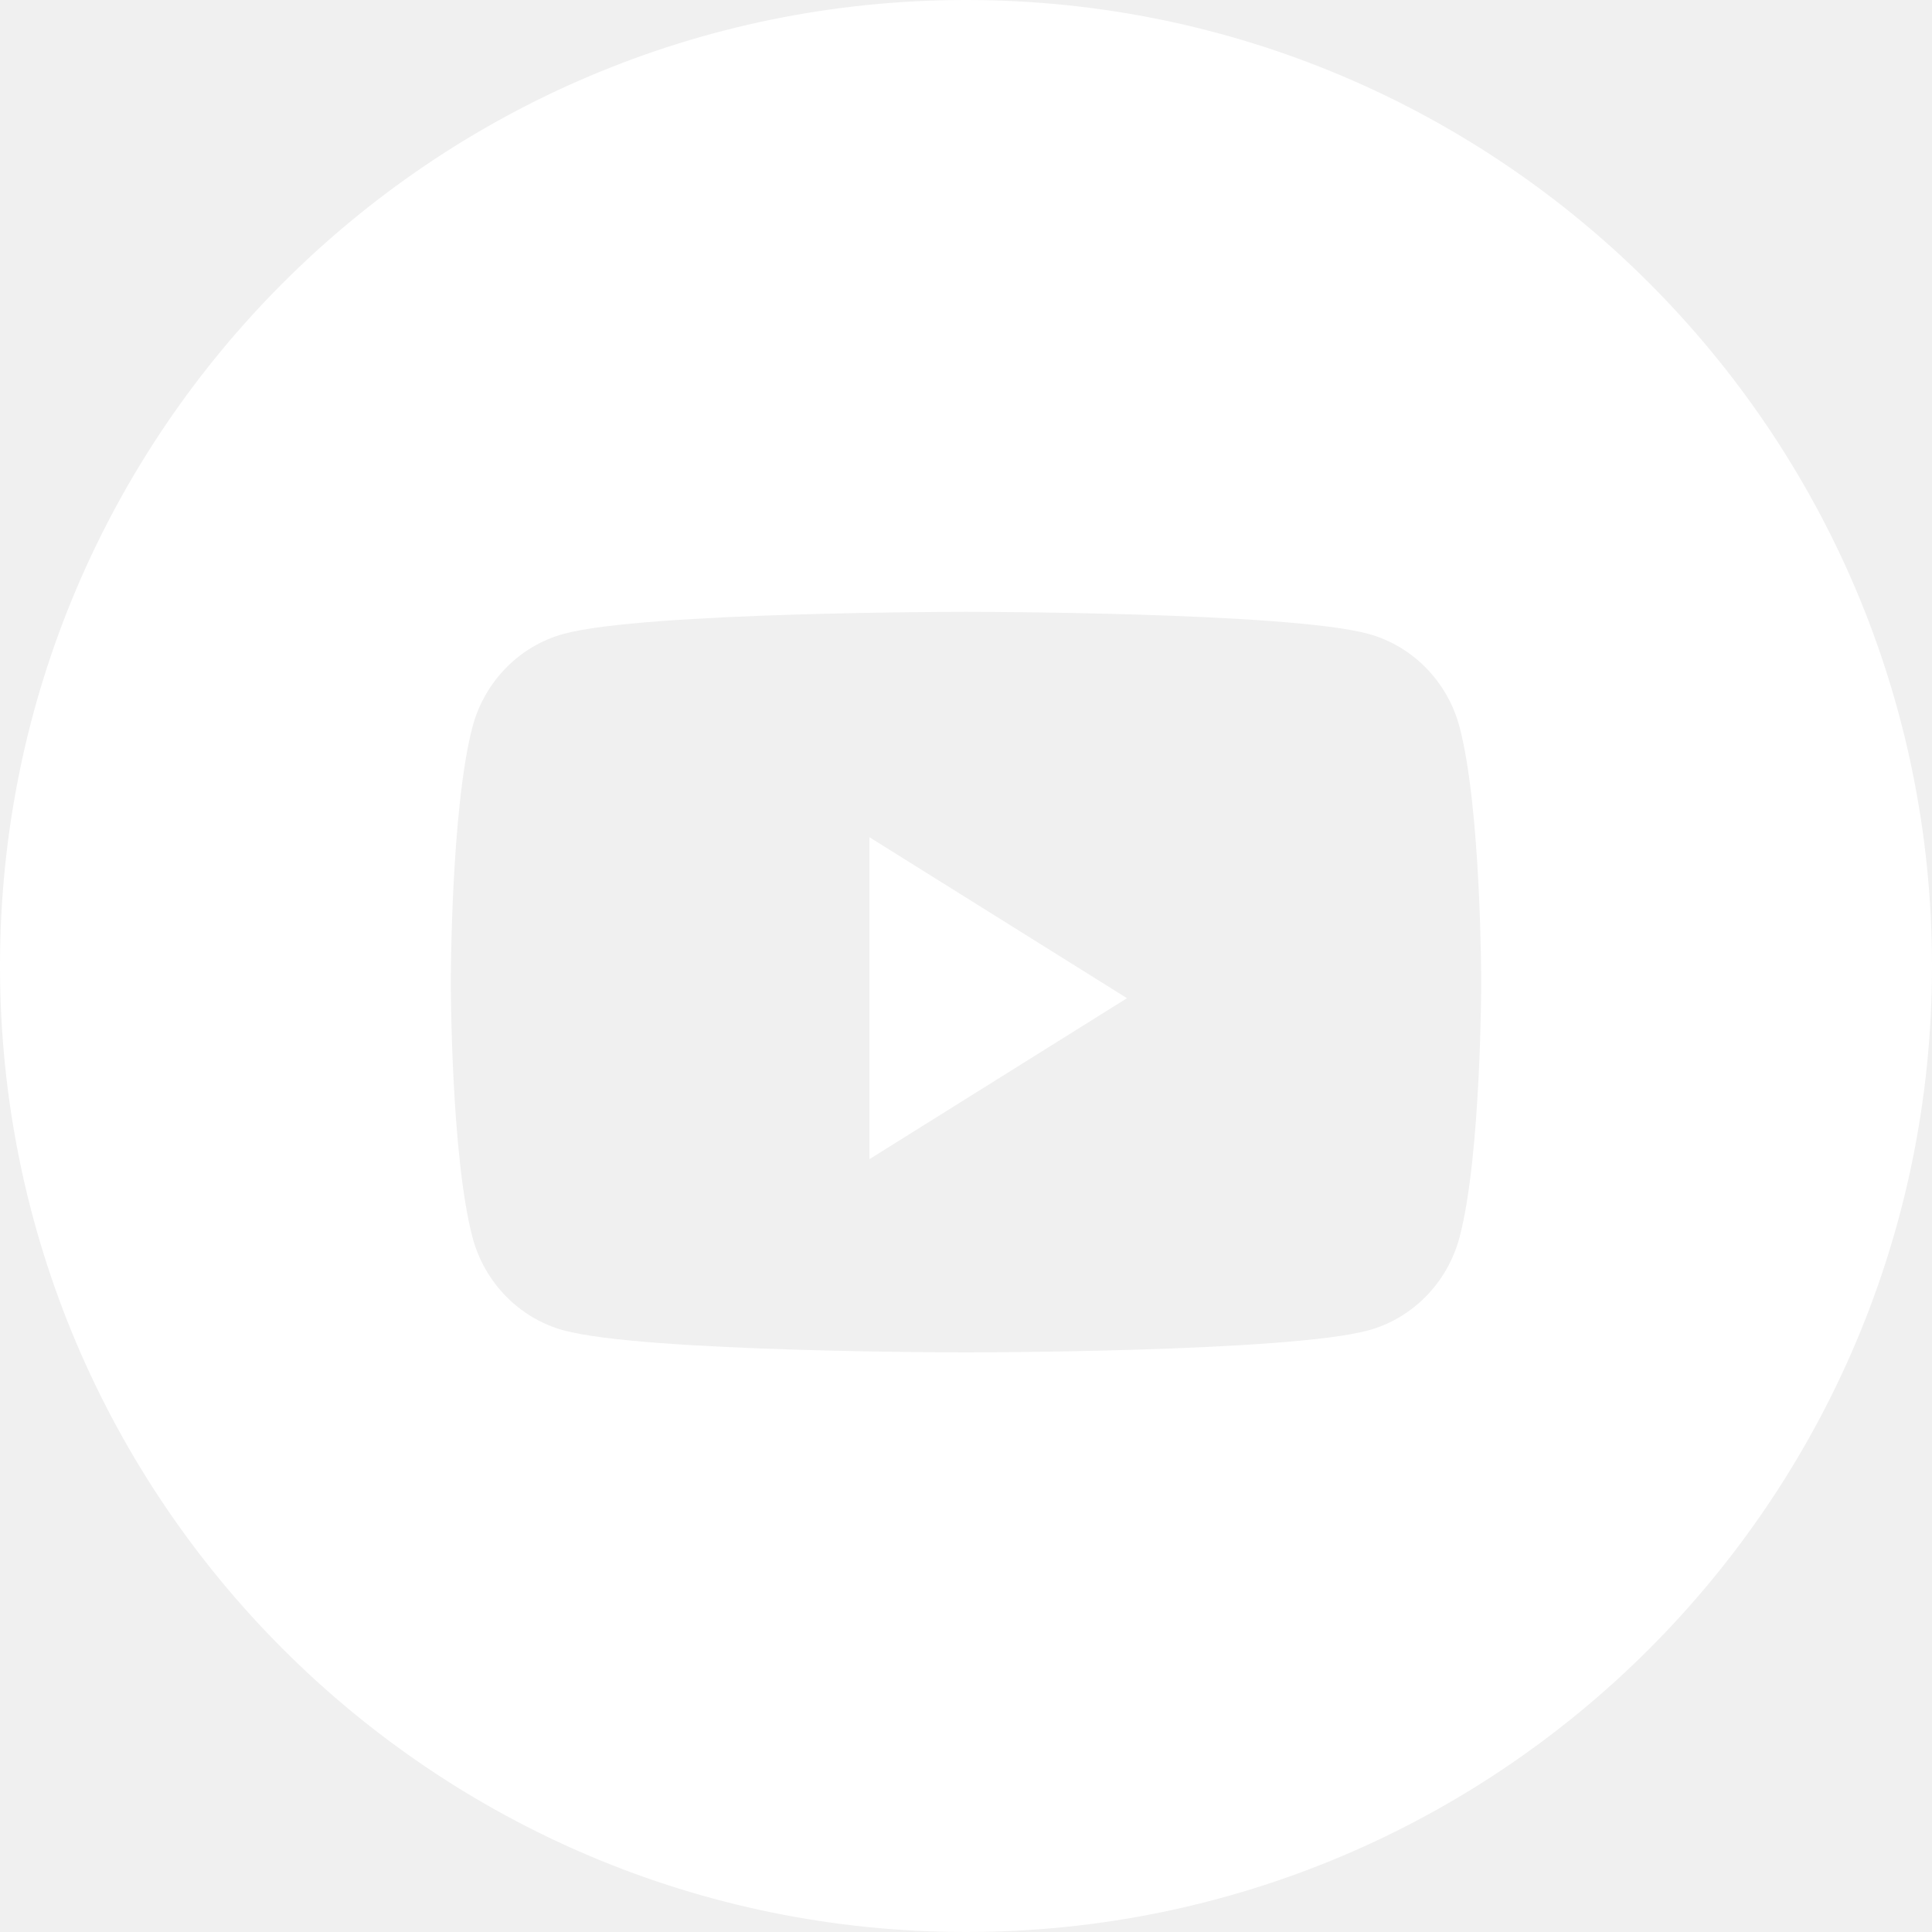
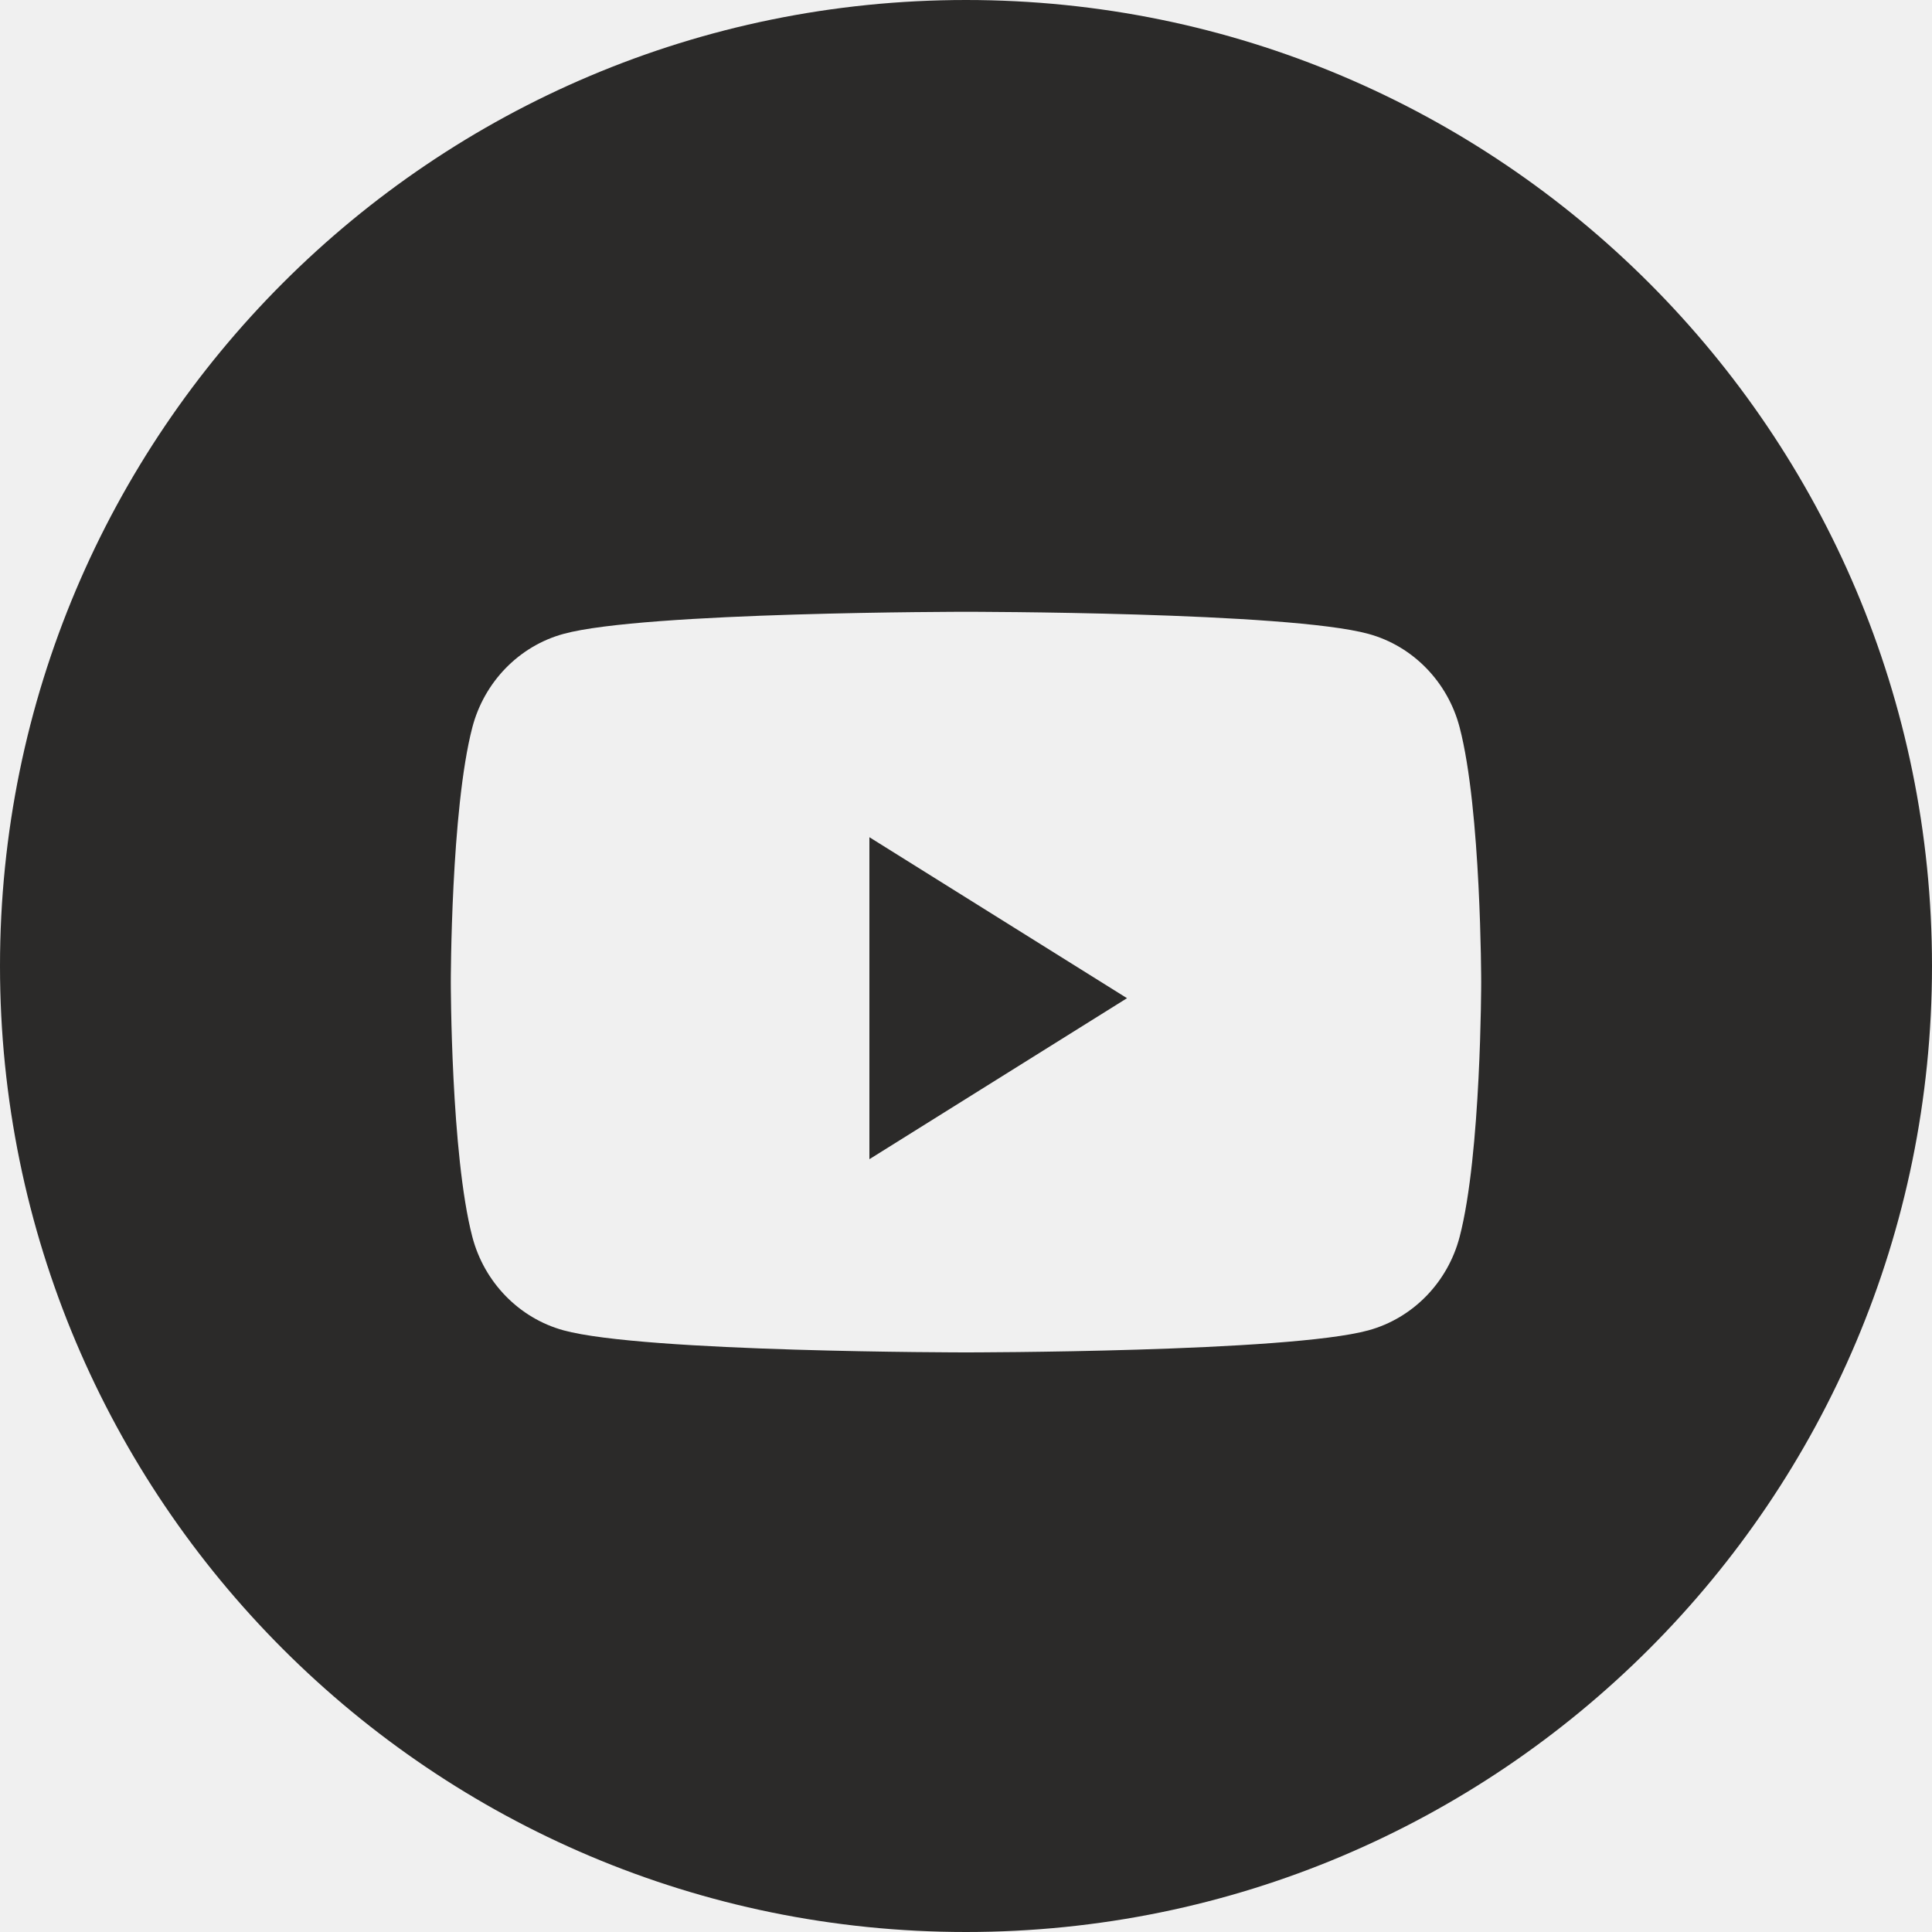
<svg xmlns="http://www.w3.org/2000/svg" width="62" height="62" viewBox="0 0 62 62" fill="none">
-   <path fill-rule="evenodd" clip-rule="evenodd" d="M31 0C13.879 0 0 13.879 0 31C0 48.121 13.879 62 31 62C48.121 62 62 48.121 62 31C62 13.879 48.121 0 31 0ZM43.919 20.343C45.342 20.734 46.462 21.884 46.843 23.345C47.534 25.992 47.534 31.517 47.534 31.517C47.534 31.517 47.534 37.041 46.843 39.689C46.462 41.15 45.342 42.3 43.919 42.691C41.34 43.4 31 43.4 31 43.4C31 43.4 20.66 43.4 18.081 42.691C16.659 42.3 15.538 41.15 15.158 39.689C14.467 37.041 14.467 31.517 14.467 31.517C14.467 31.517 14.467 25.992 15.158 23.345C15.538 21.884 16.659 20.734 18.081 20.343C20.66 19.634 31 19.634 31 19.634C31 19.634 41.34 19.634 43.919 20.343Z" fill="white" />
-   <path d="M27.9 37.2V26.866L36.167 32.033L27.9 37.2Z" fill="white" />
+   <path fill-rule="evenodd" clip-rule="evenodd" d="M31 0C13.879 0 0 13.879 0 31C0 48.121 13.879 62 31 62C48.121 62 62 48.121 62 31C62 13.879 48.121 0 31 0ZM43.919 20.343C45.342 20.733 46.462 21.884 46.842 23.345C47.533 25.992 47.533 31.517 47.533 31.517C47.533 31.517 47.533 37.041 46.842 39.689C46.462 41.15 45.342 42.3 43.919 42.691C41.34 43.4 31 43.4 31 43.4C31 43.4 20.66 43.4 18.081 42.691C16.658 42.3 15.538 41.15 15.157 39.689C14.467 37.041 14.467 31.517 14.467 31.517C14.467 31.517 14.467 25.992 15.157 23.345C15.538 21.884 16.658 20.733 18.081 20.343C20.66 19.633 31 19.633 31 19.633C31 19.633 41.34 19.633 43.919 20.343Z" fill="#2B2A29" />
+   <path d="M27.9 37.2V26.867L36.167 32.033L27.9 37.2Z" fill="#2B2A29" />
</svg>
